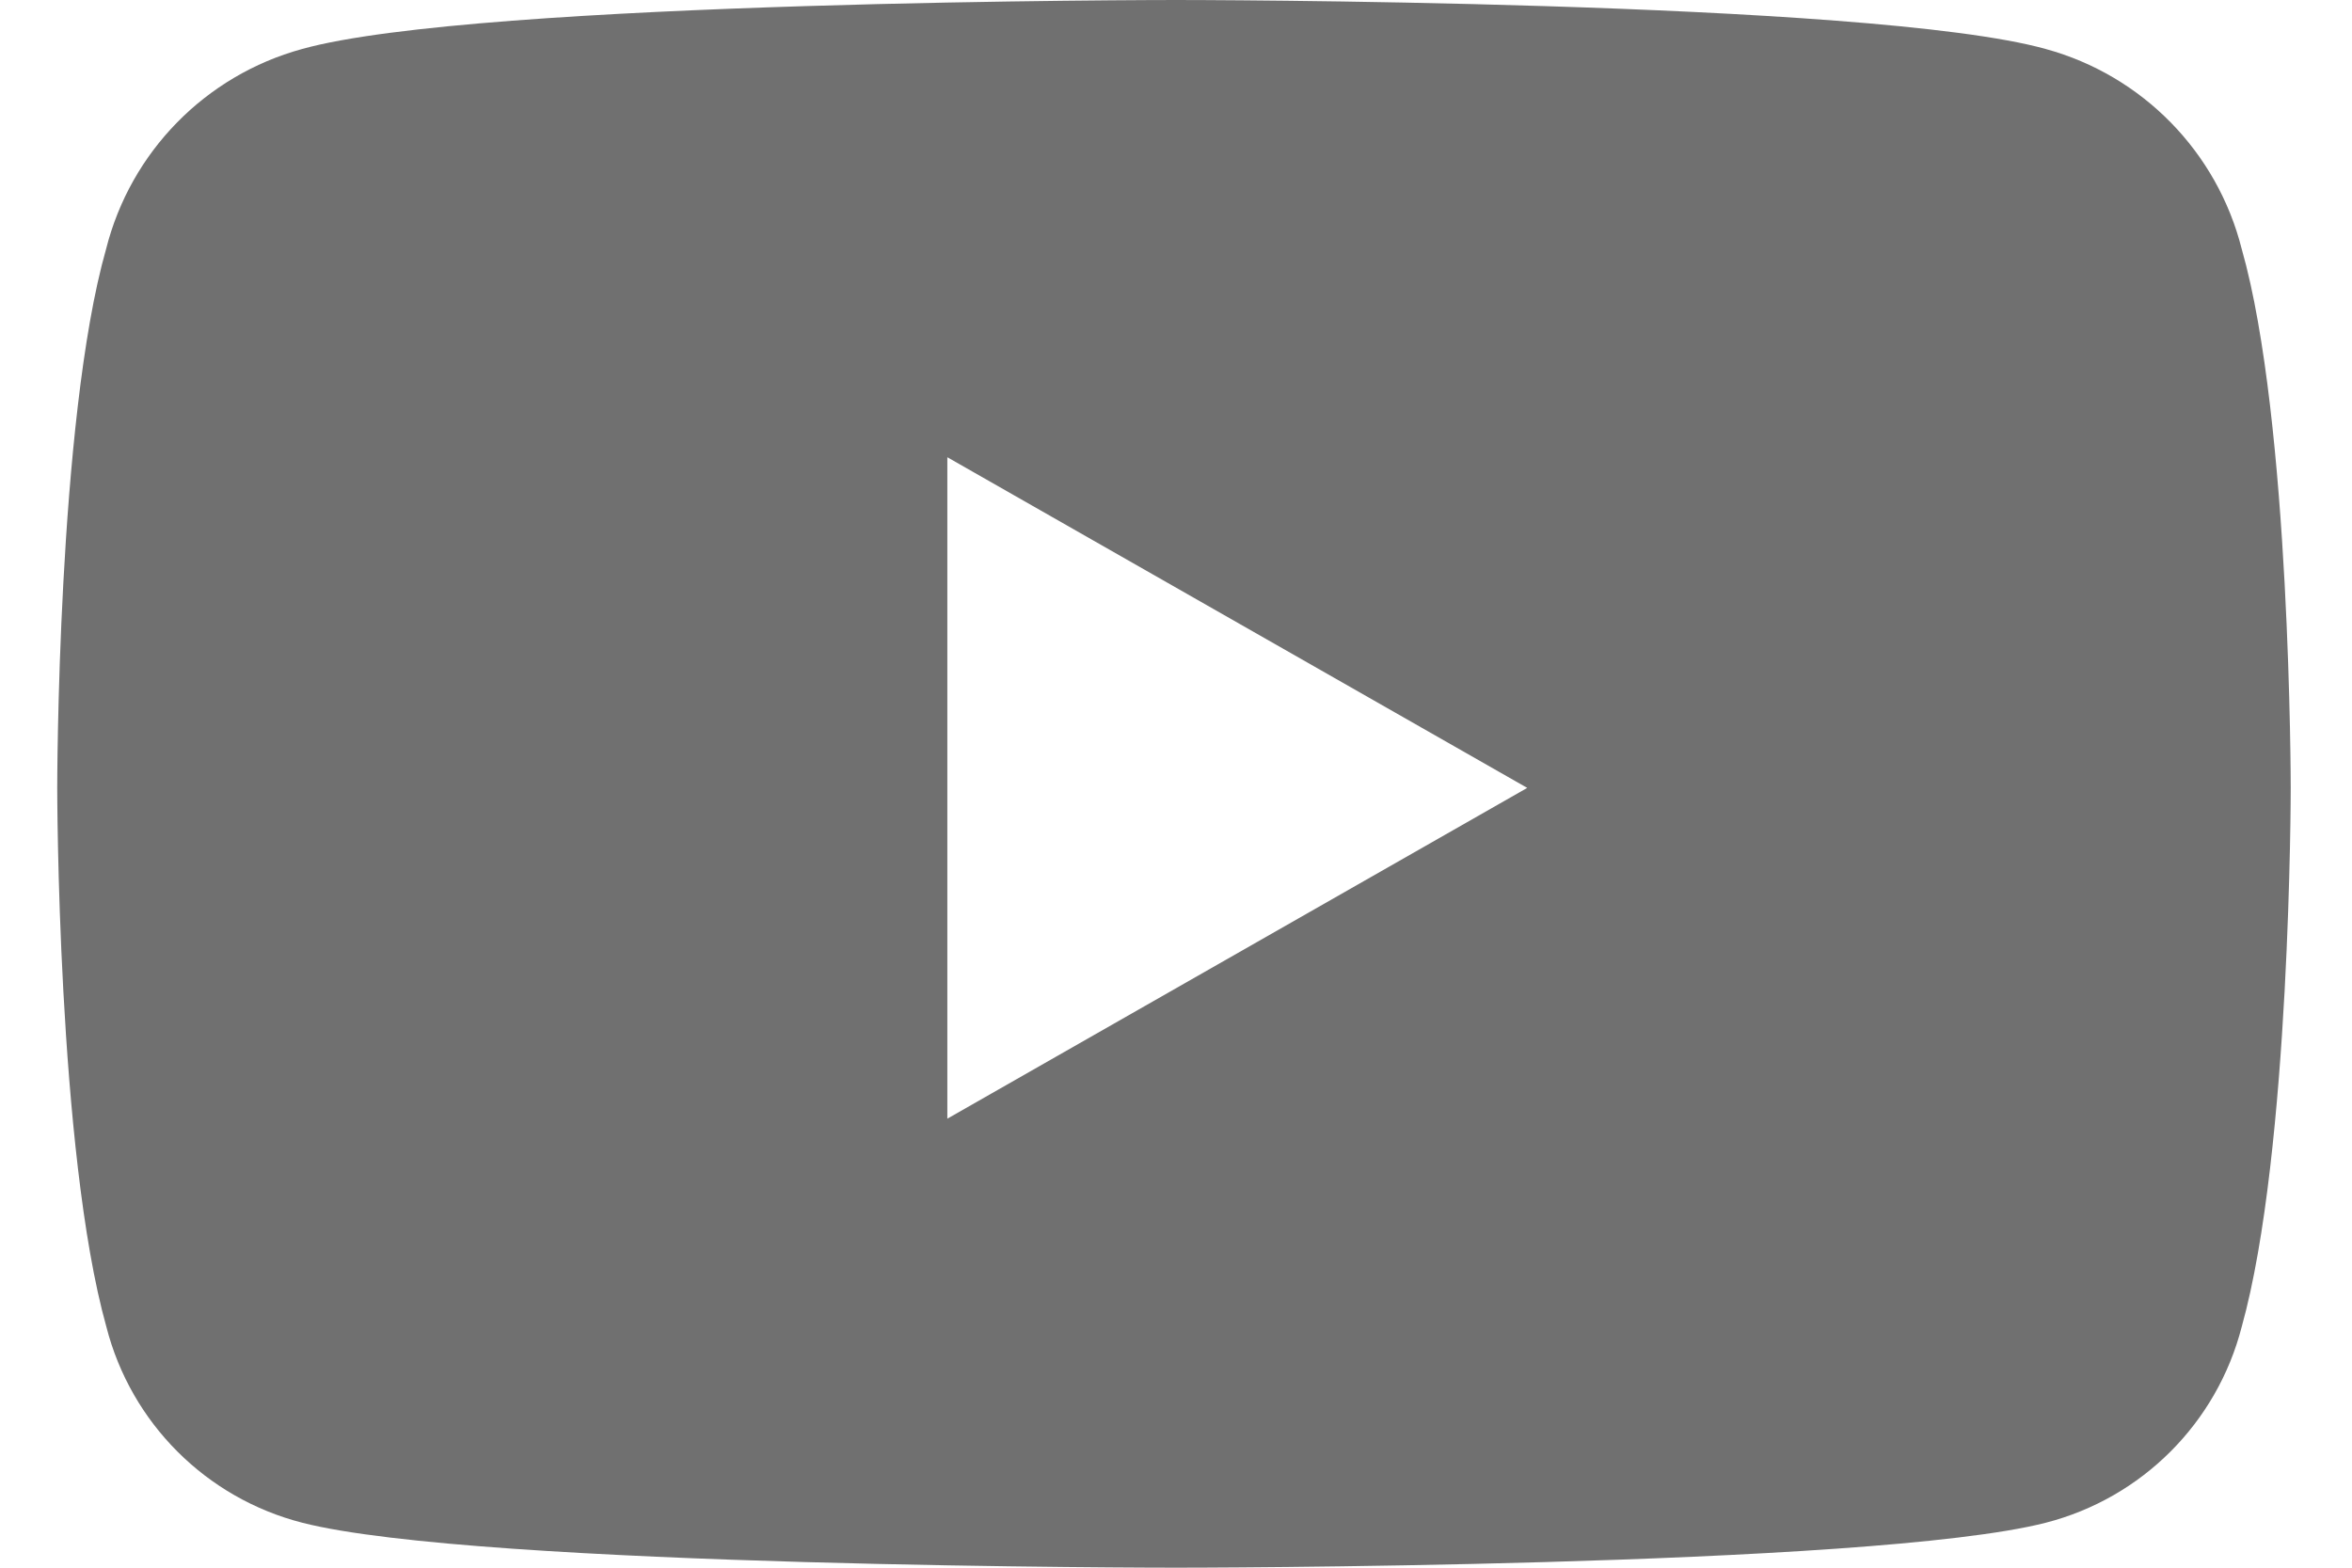
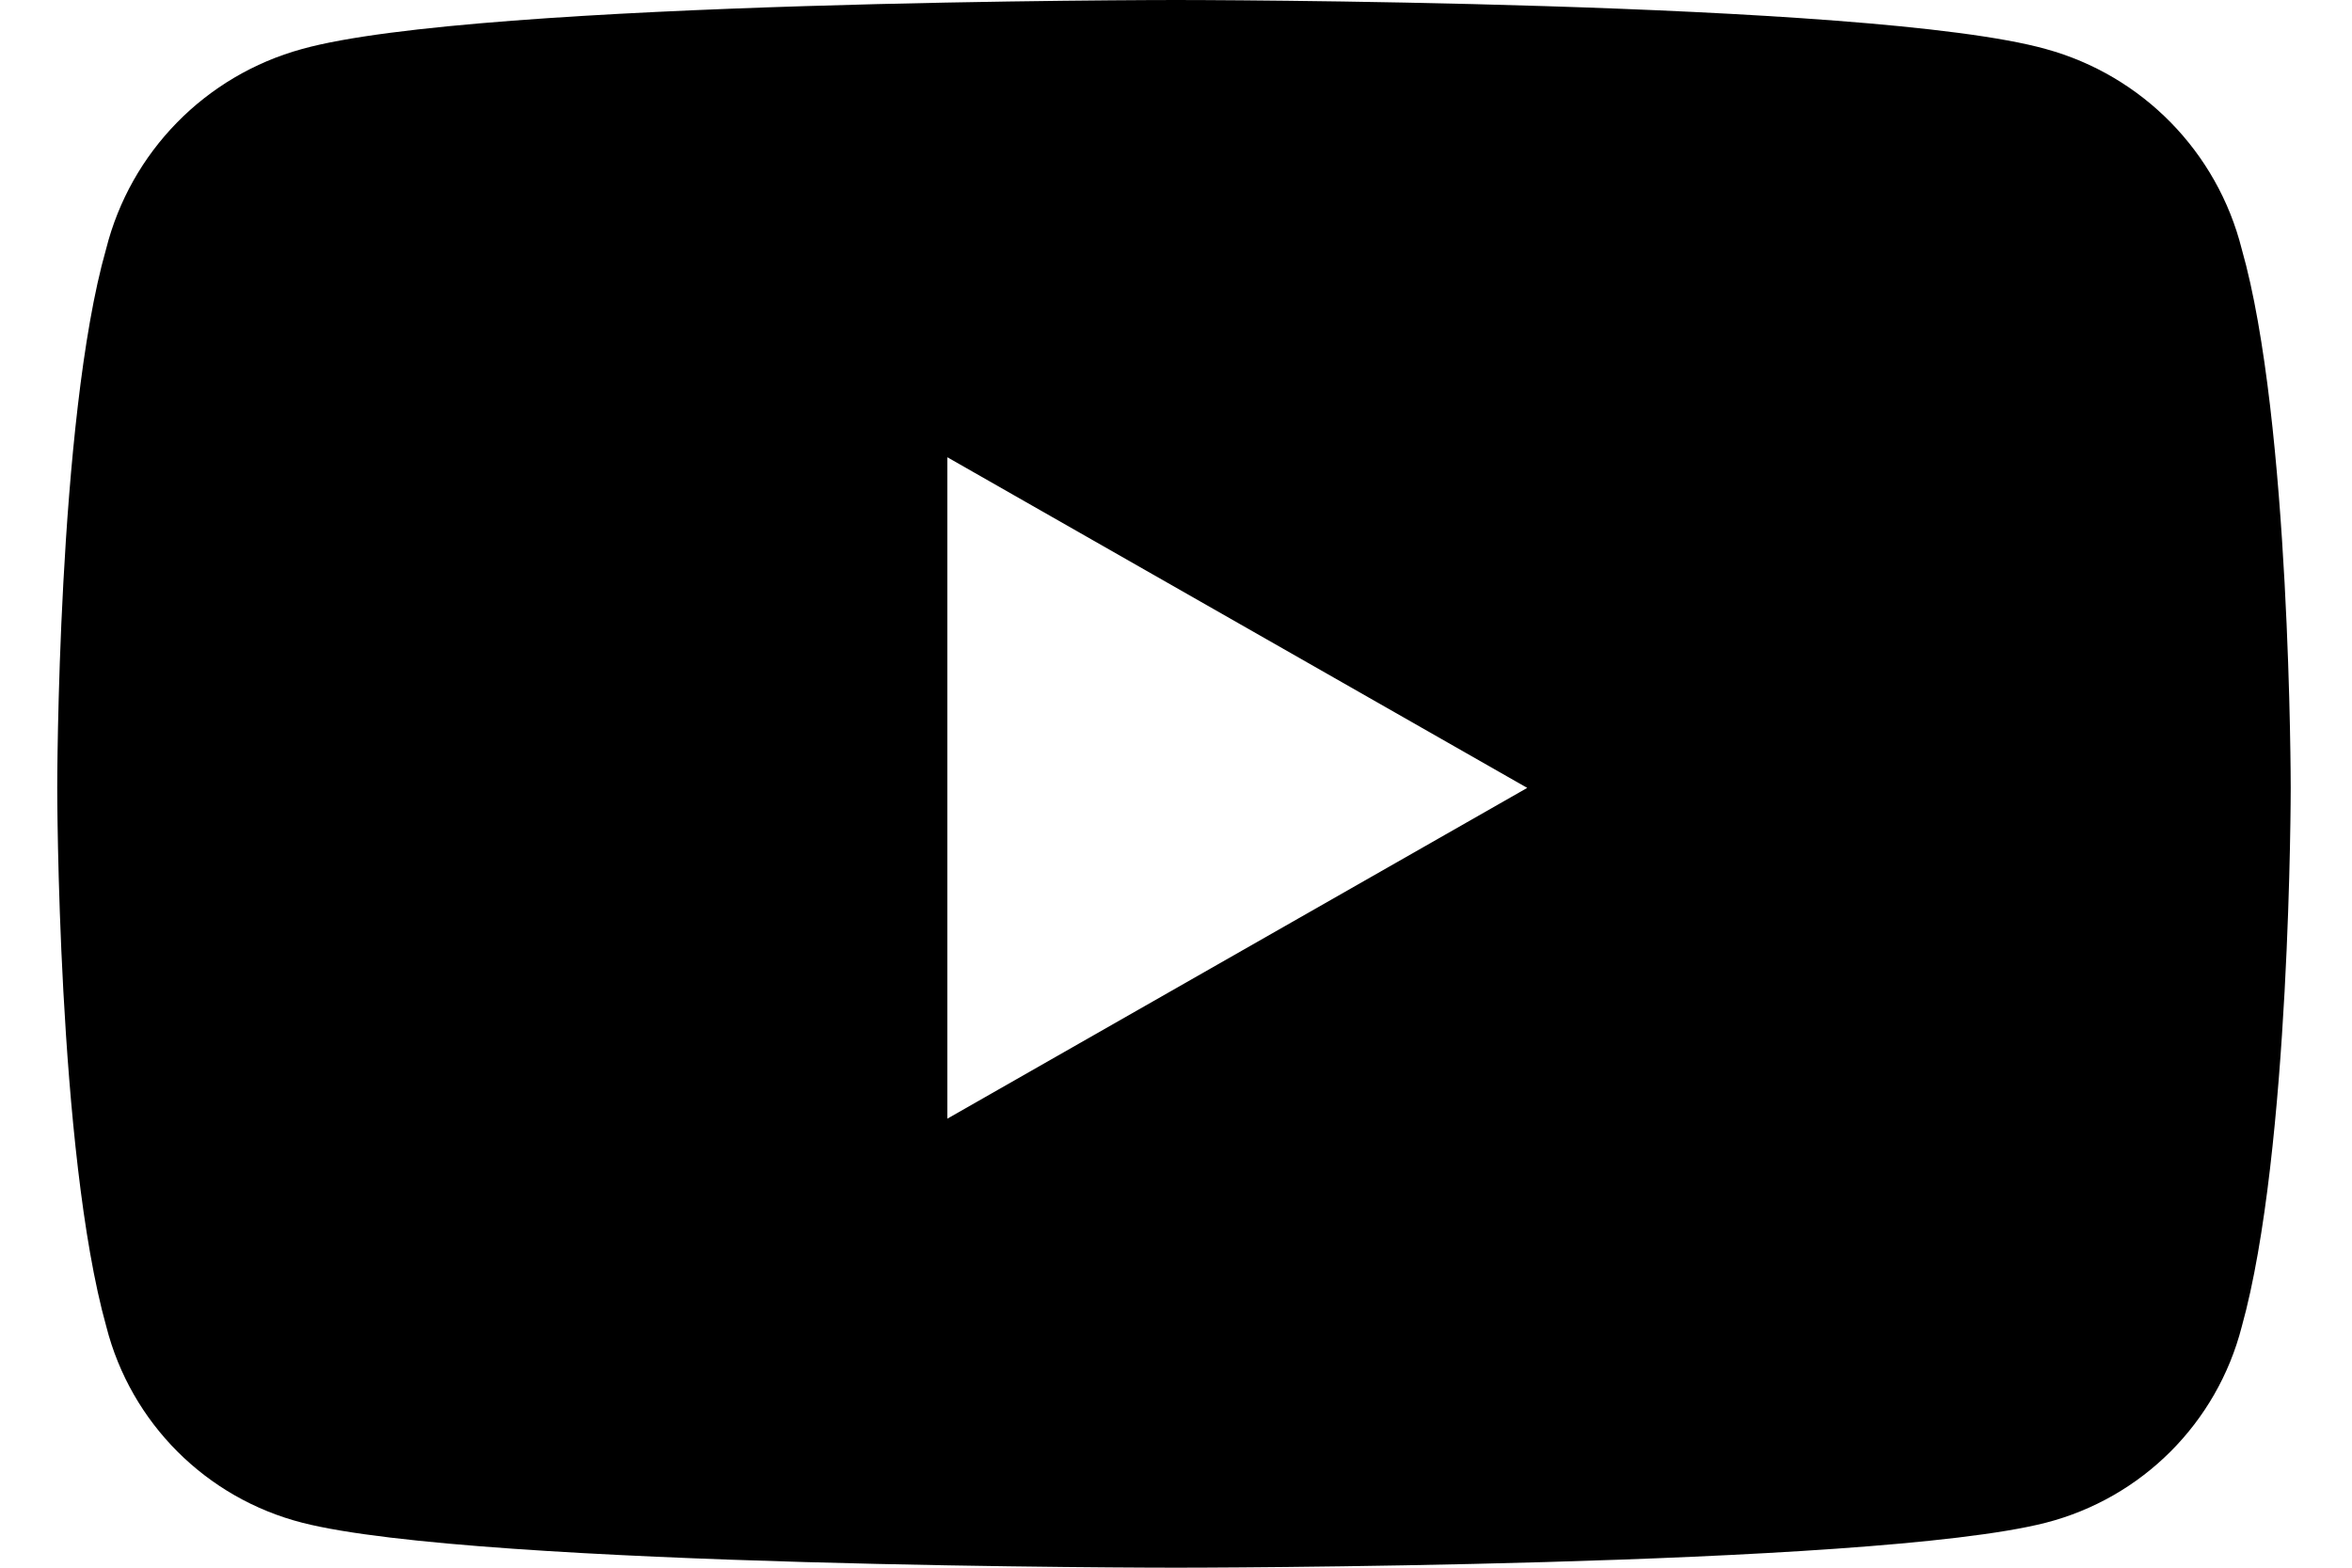
<svg xmlns="http://www.w3.org/2000/svg" width="18" height="12" fill="none">
-   <path d="M17.156 1.906a2.126 2.126 0 00-1.5-1.531C14.312 0 9 0 9 0S3.656 0 2.312.375a2.126 2.126 0 00-1.5 1.531C.438 3.22.438 6.031.438 6.031s0 2.782.376 4.125a2.08 2.08 0 001.5 1.5C3.655 12 9 12 9 12s5.313 0 6.656-.344a2.084 2.084 0 001.5-1.5c.375-1.344.375-4.125.375-4.125s0-2.812-.375-4.125zM7.25 8.563V3.5l4.438 2.531L7.25 8.563z" fill="#707070" />
+   <path d="M17.156 1.906a2.126 2.126 0 00-1.5-1.531C14.312 0 9 0 9 0S3.656 0 2.312.375a2.126 2.126 0 00-1.5 1.531C.438 3.22.438 6.031.438 6.031s0 2.782.376 4.125a2.08 2.08 0 001.5 1.5C3.655 12 9 12 9 12s5.313 0 6.656-.344a2.084 2.084 0 001.5-1.5c.375-1.344.375-4.125.375-4.125s0-2.812-.375-4.125zM7.25 8.563V3.5l4.438 2.531L7.25 8.563z" fill="currentColor" />
</svg>
